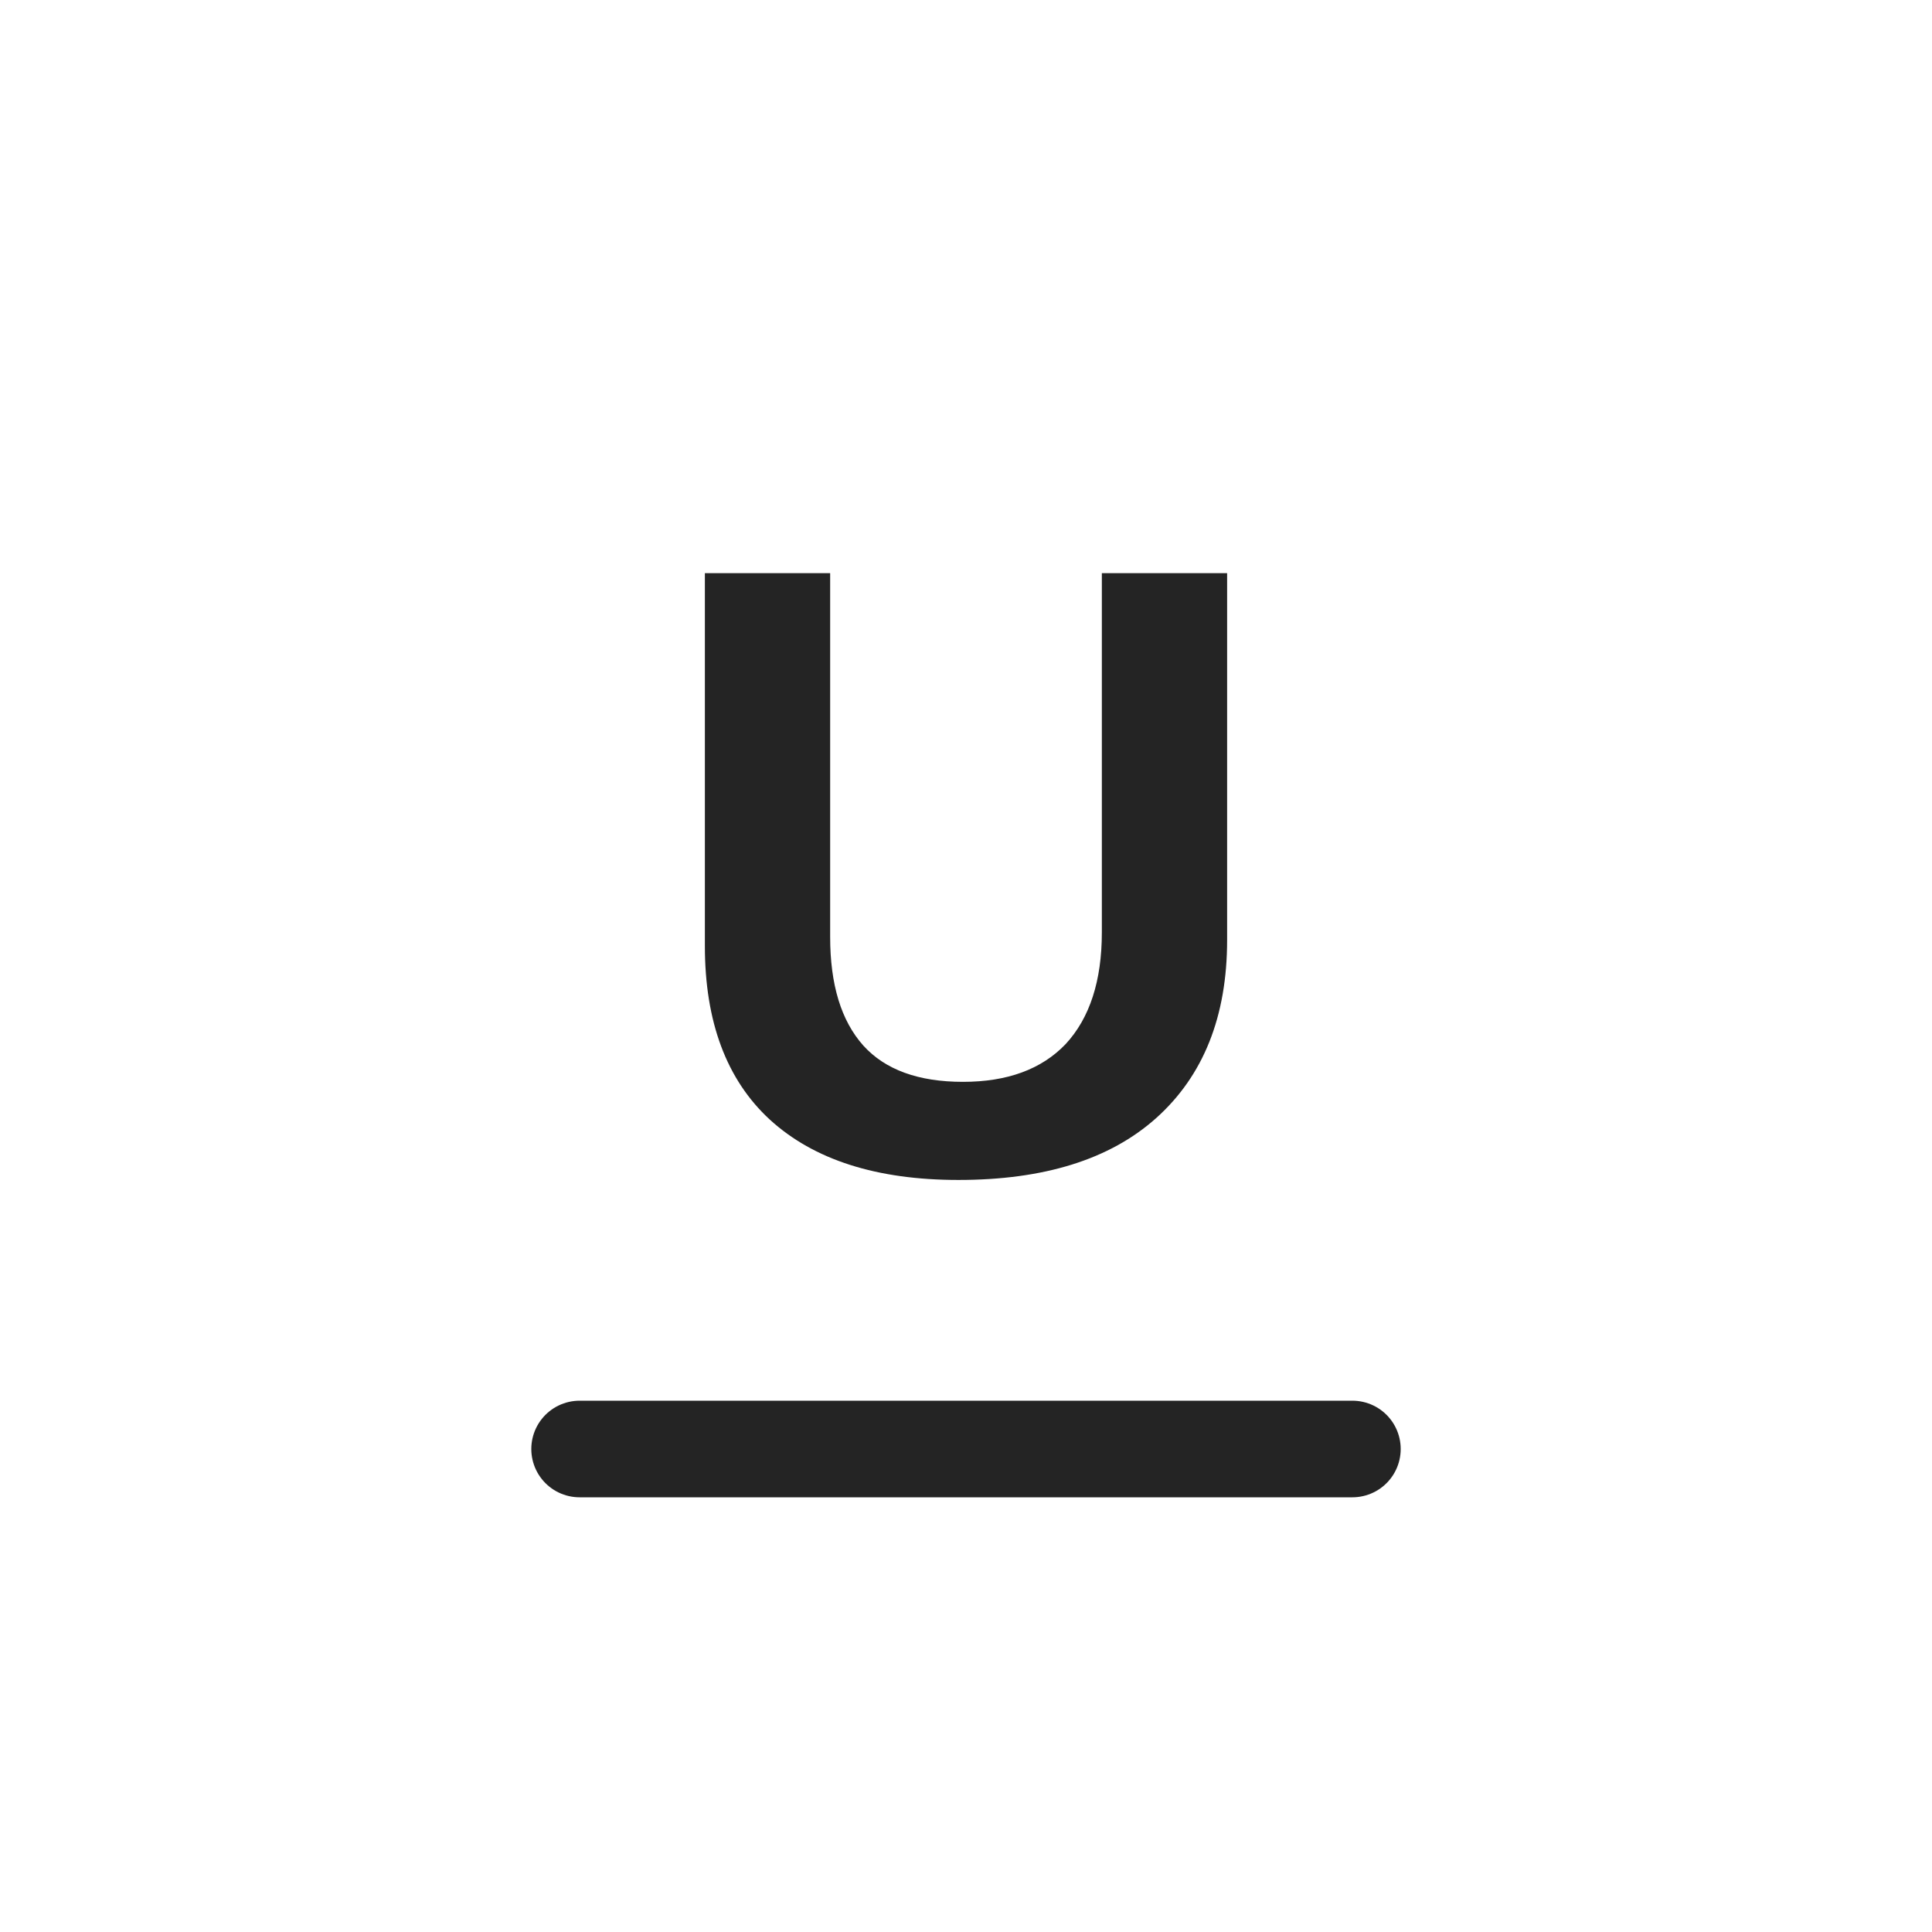
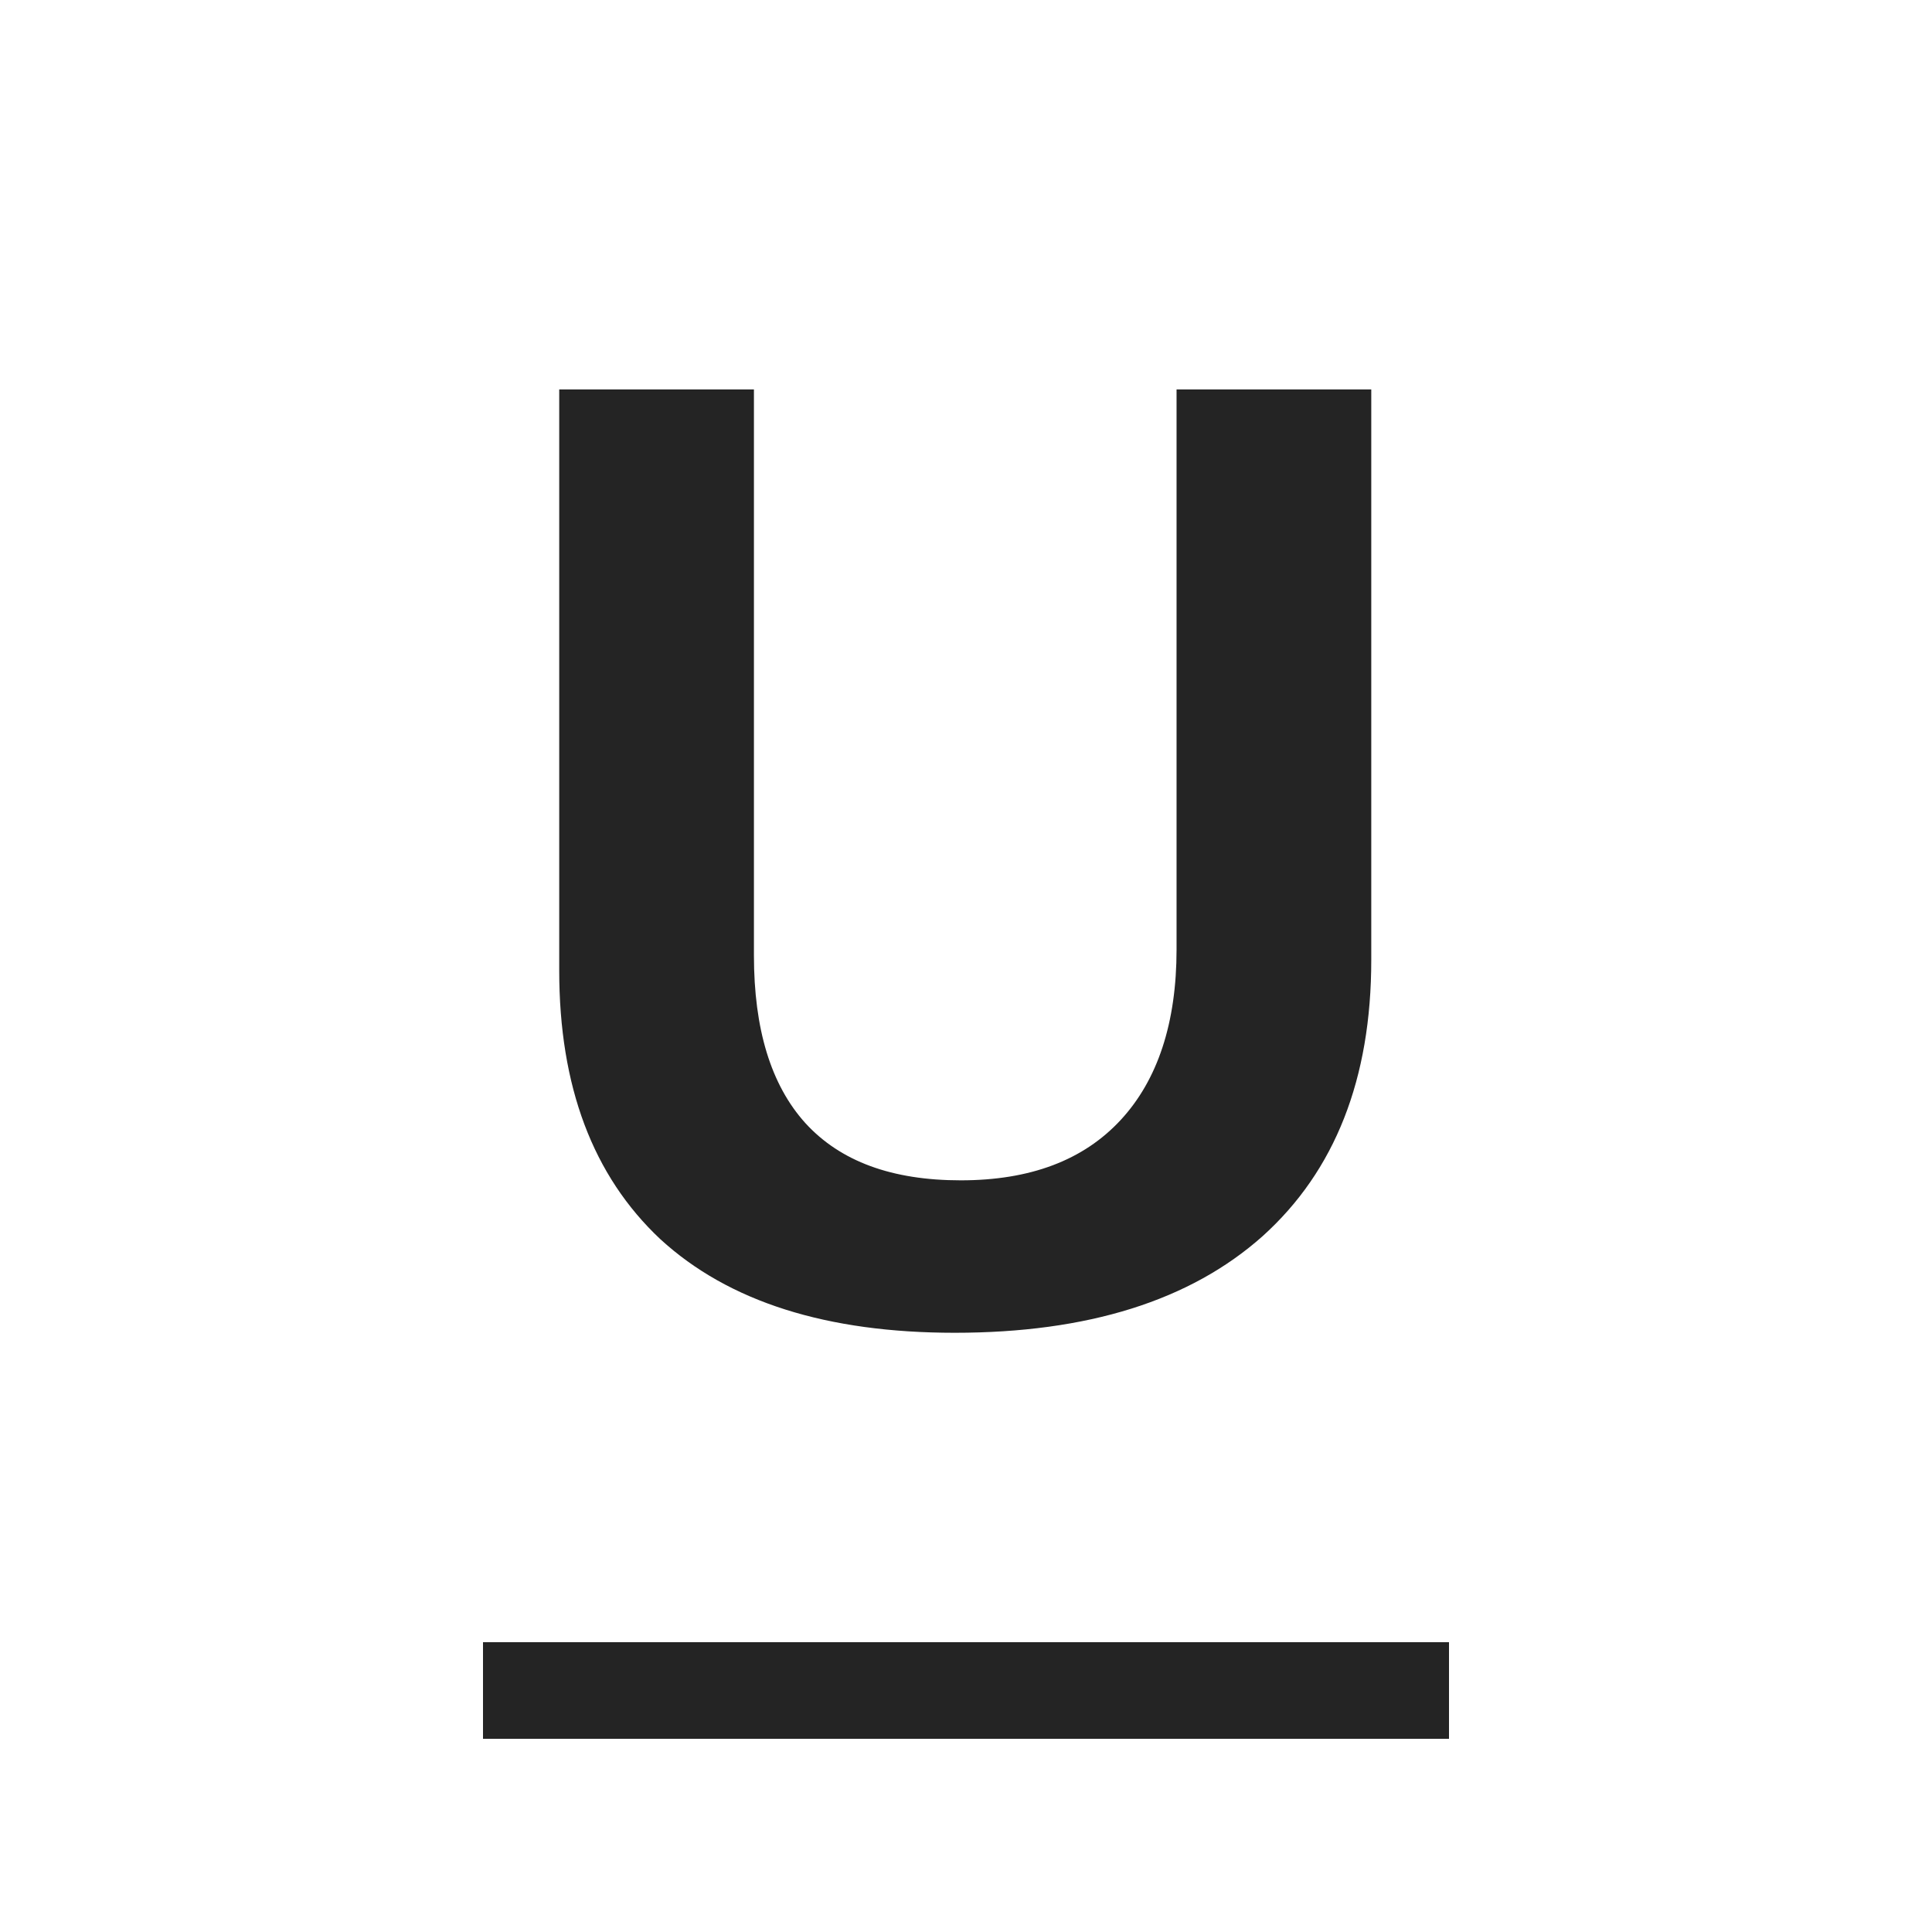
- <svg xmlns="http://www.w3.org/2000/svg" width="20" height="20" viewBox="0 0 20 20">
-   <text x="10" y="9" font-size="9" fill="#242424" font-family="Segoe UI,Arial,sans-serif" font-weight="700" text-anchor="middle" dominant-baseline="central">U</text>
-   <path d="M6 15 L14 15" stroke-width="1" fill="none" stroke="#242424" stroke-linecap="round" stroke-linejoin="round" />
+ <svg xmlns="http://www.w3.org/2000/svg" width="20" height="20" viewBox="0 0 20 20" role="img" aria-label="Underline">
+   <rect width="20" height="20" fill="none" />
+   <text x="10" y="8.8" font-size="14" fill="#242424" font-family="Segoe UI,Arial,sans-serif" font-weight="600" text-anchor="middle" dominant-baseline="central">U</text>
+   <path d="M5.5 17.5H14.5" stroke-width="1" fill="none" stroke="#242424" stroke-linecap="square" />
</svg>
